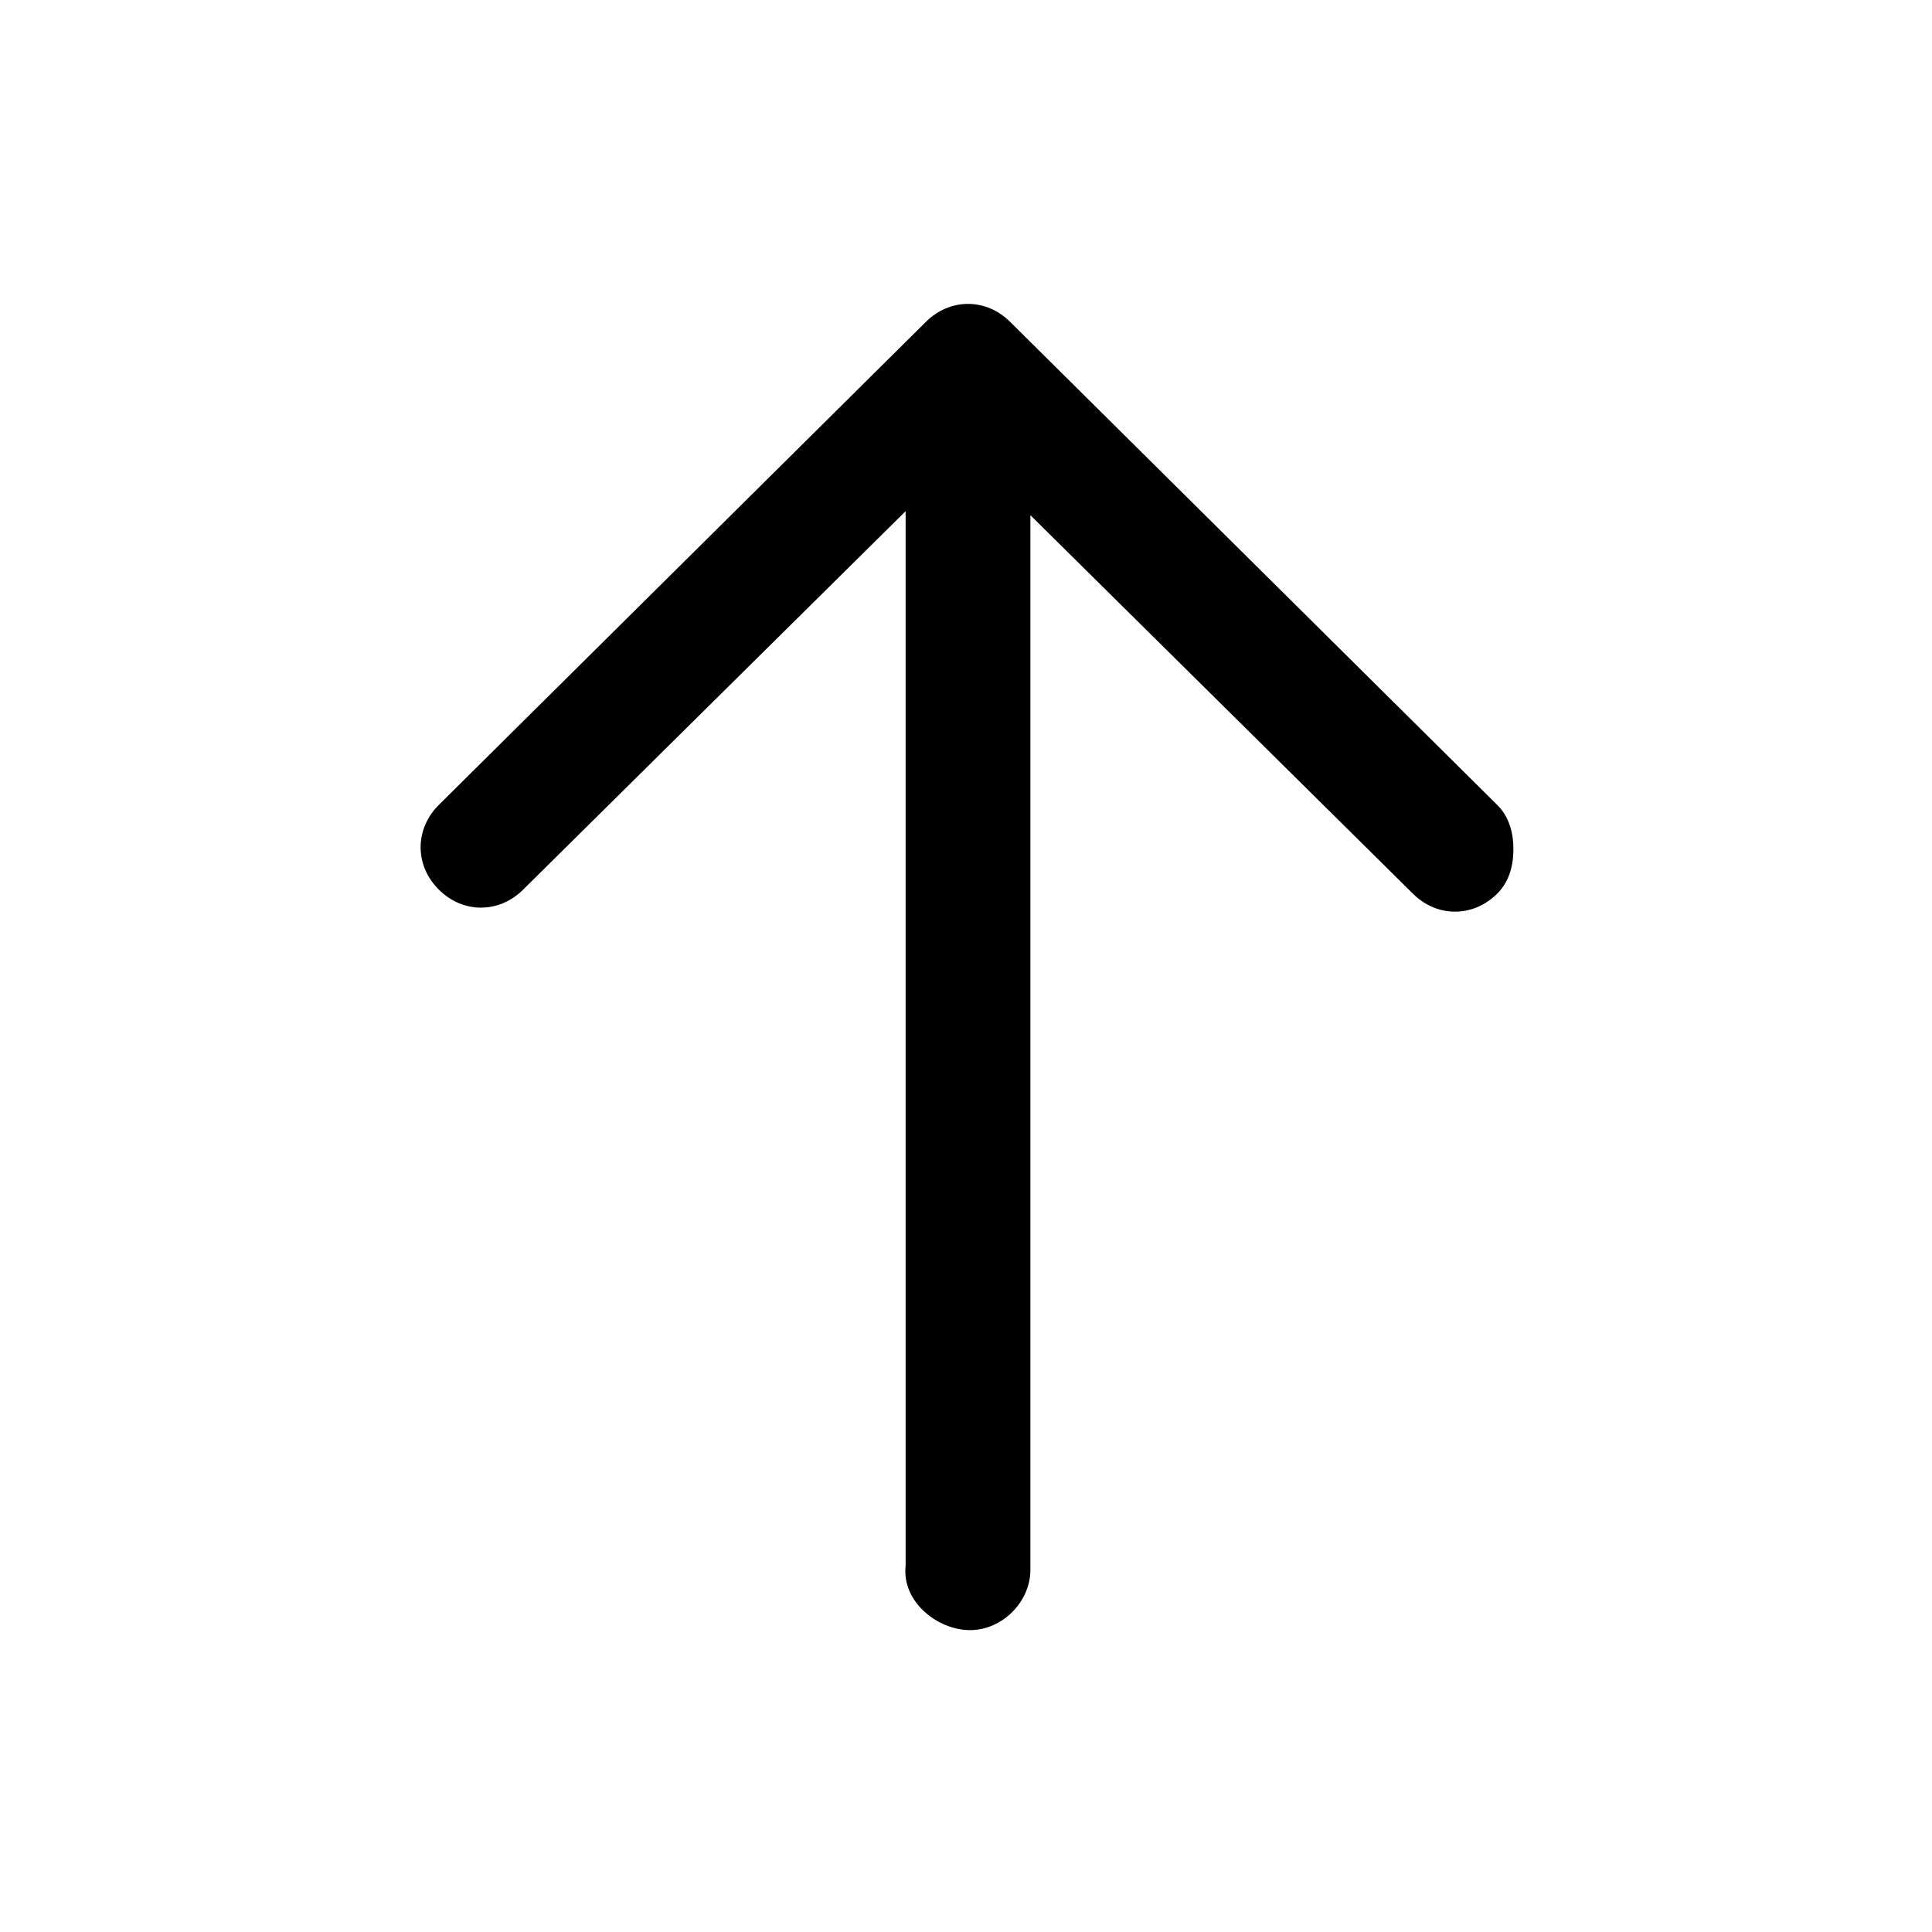
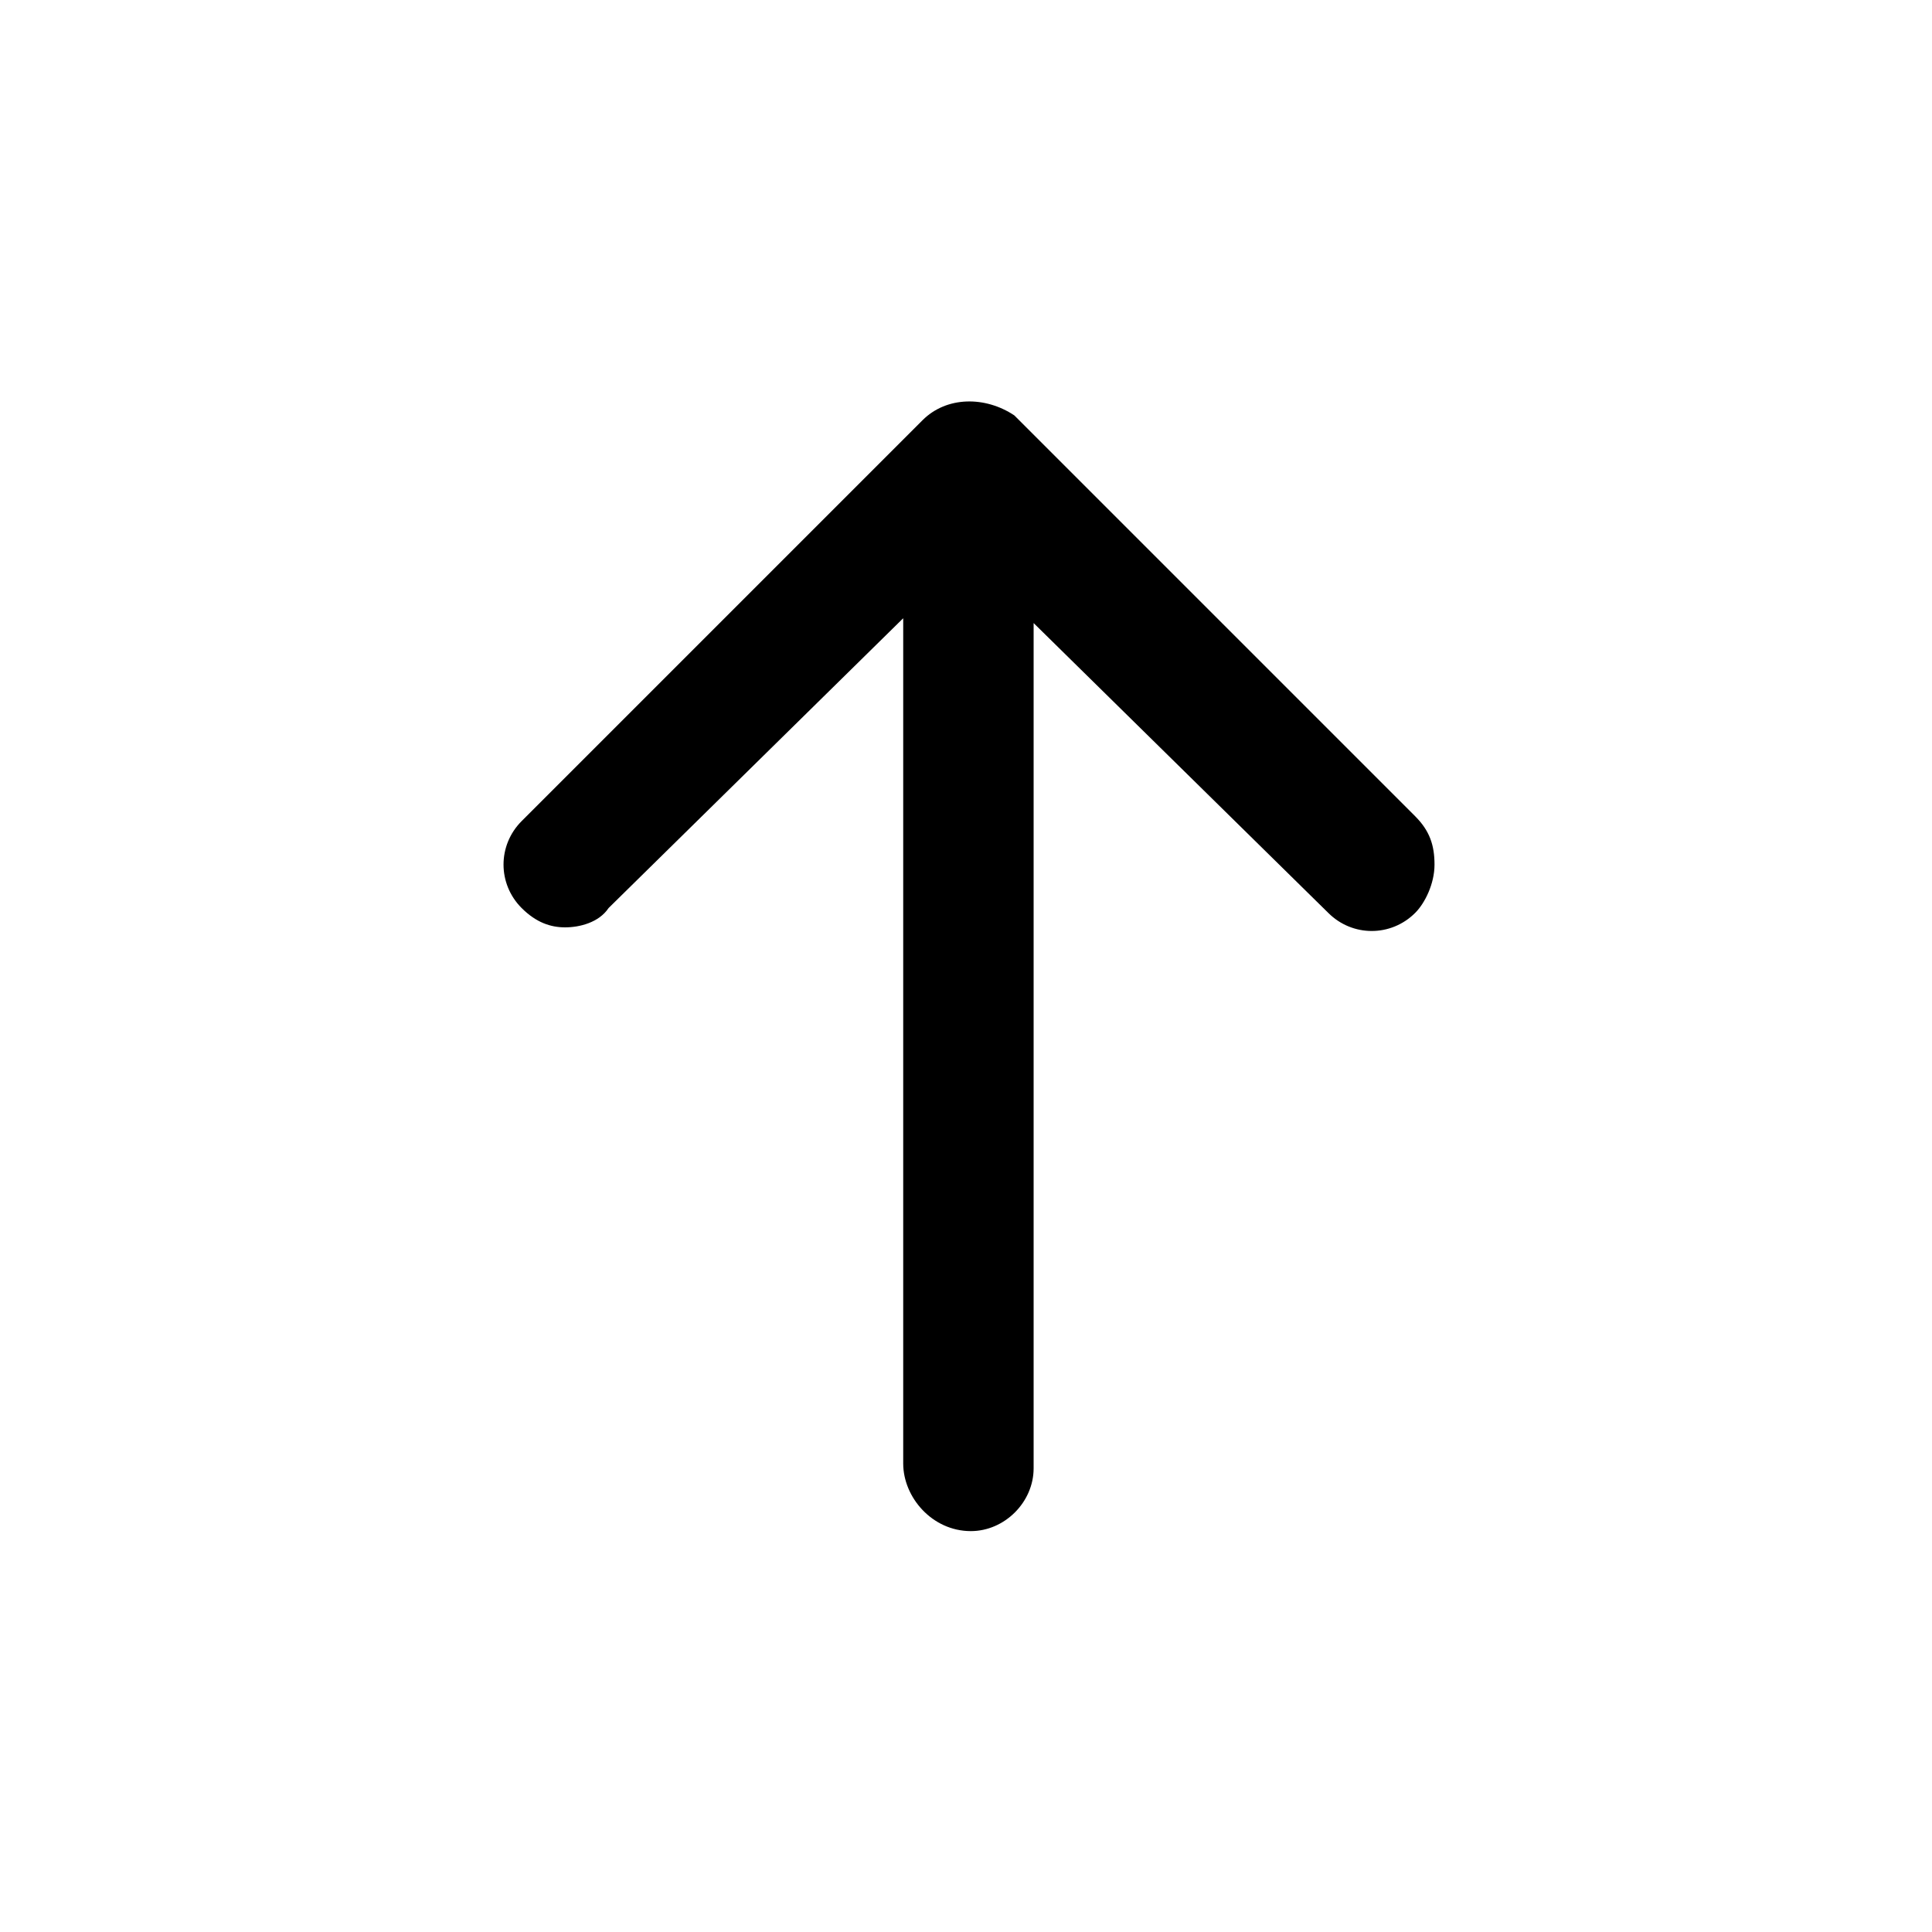
- <svg xmlns="http://www.w3.org/2000/svg" version="1.1" id="Artboard" x="0px" y="0px" viewBox="0 0 48 48" style="enable-background:new 0 0 48 48;" xml:space="preserve">
-   <path d="M24.1,40.5c0.8,0,1.5-0.7,1.5-1.5V12.8l9.5,9.4c0.6,0.6,1.5,0.6,2.1,0c0.3-0.3,0.4-0.7,0.4-1.1s-0.1-0.8-0.4-1.1L25.1,8  c-0.6-0.6-1.5-0.6-2.1,0L10.9,20c-0.6,0.6-0.6,1.5,0,2.1s1.5,0.6,2.1,0l9.5-9.4v26.2C22.4,39.8,23.3,40.5,24.1,40.5z" />
+ <svg xmlns="http://www.w3.org/2000/svg" version="1.1" x="0px" y="0px" viewBox="0 0 40 40" style="enable-background:new 0 0 40 40;" xml:space="preserve">
+   <g id="BG">
+ </g>
+   <g id="go-up">
+     <path d="M19.1,8.7L10.8,17c-0.5,0.5-0.5,1.3,0,1.8c0.3,0.3,0.6,0.4,0.9,0.4c0.3,0,0.7-0.1,0.9-0.4l6.1-6v17.5   c0,0.7,0.6,1.4,1.4,1.4c0.7,0,1.3-0.6,1.3-1.3V12.9l6.1,6c0.5,0.5,1.3,0.5,1.8,0c0.2-0.2,0.4-0.6,0.4-1s-0.1-0.7-0.4-1l-8.3-8.3   C20.4,8.2,19.6,8.2,19.1,8.7z" />
+   </g>
</svg>
